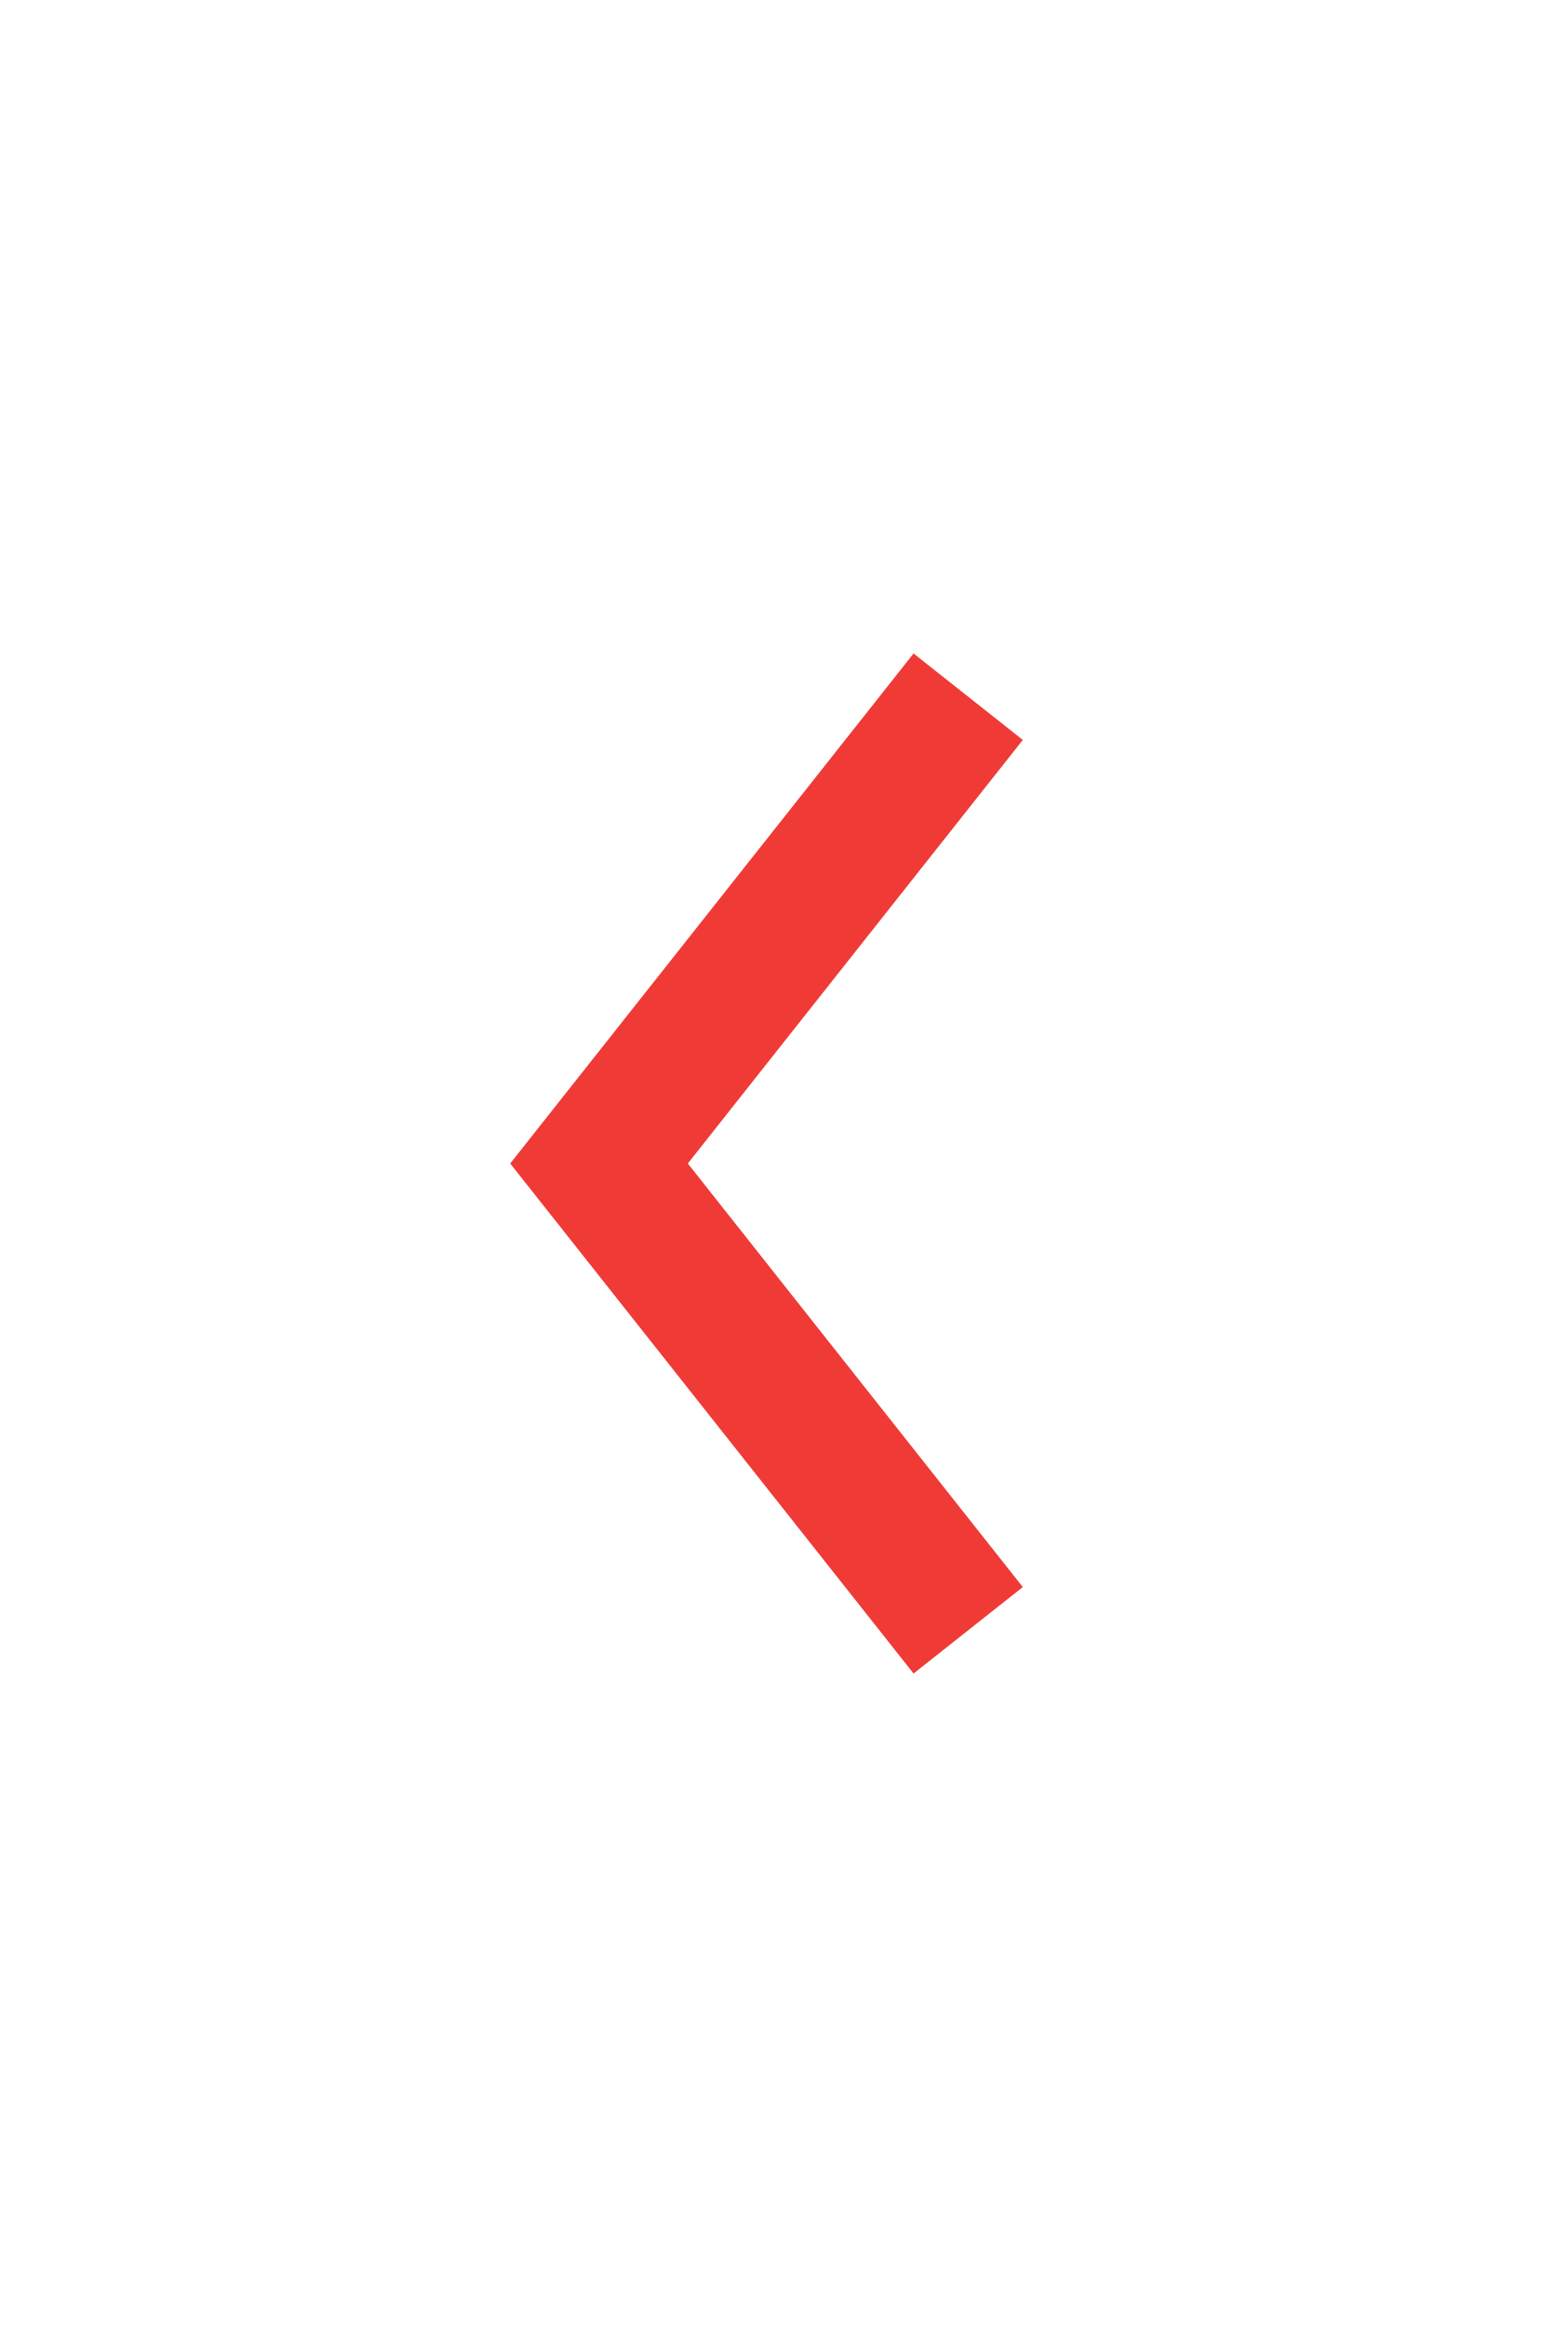
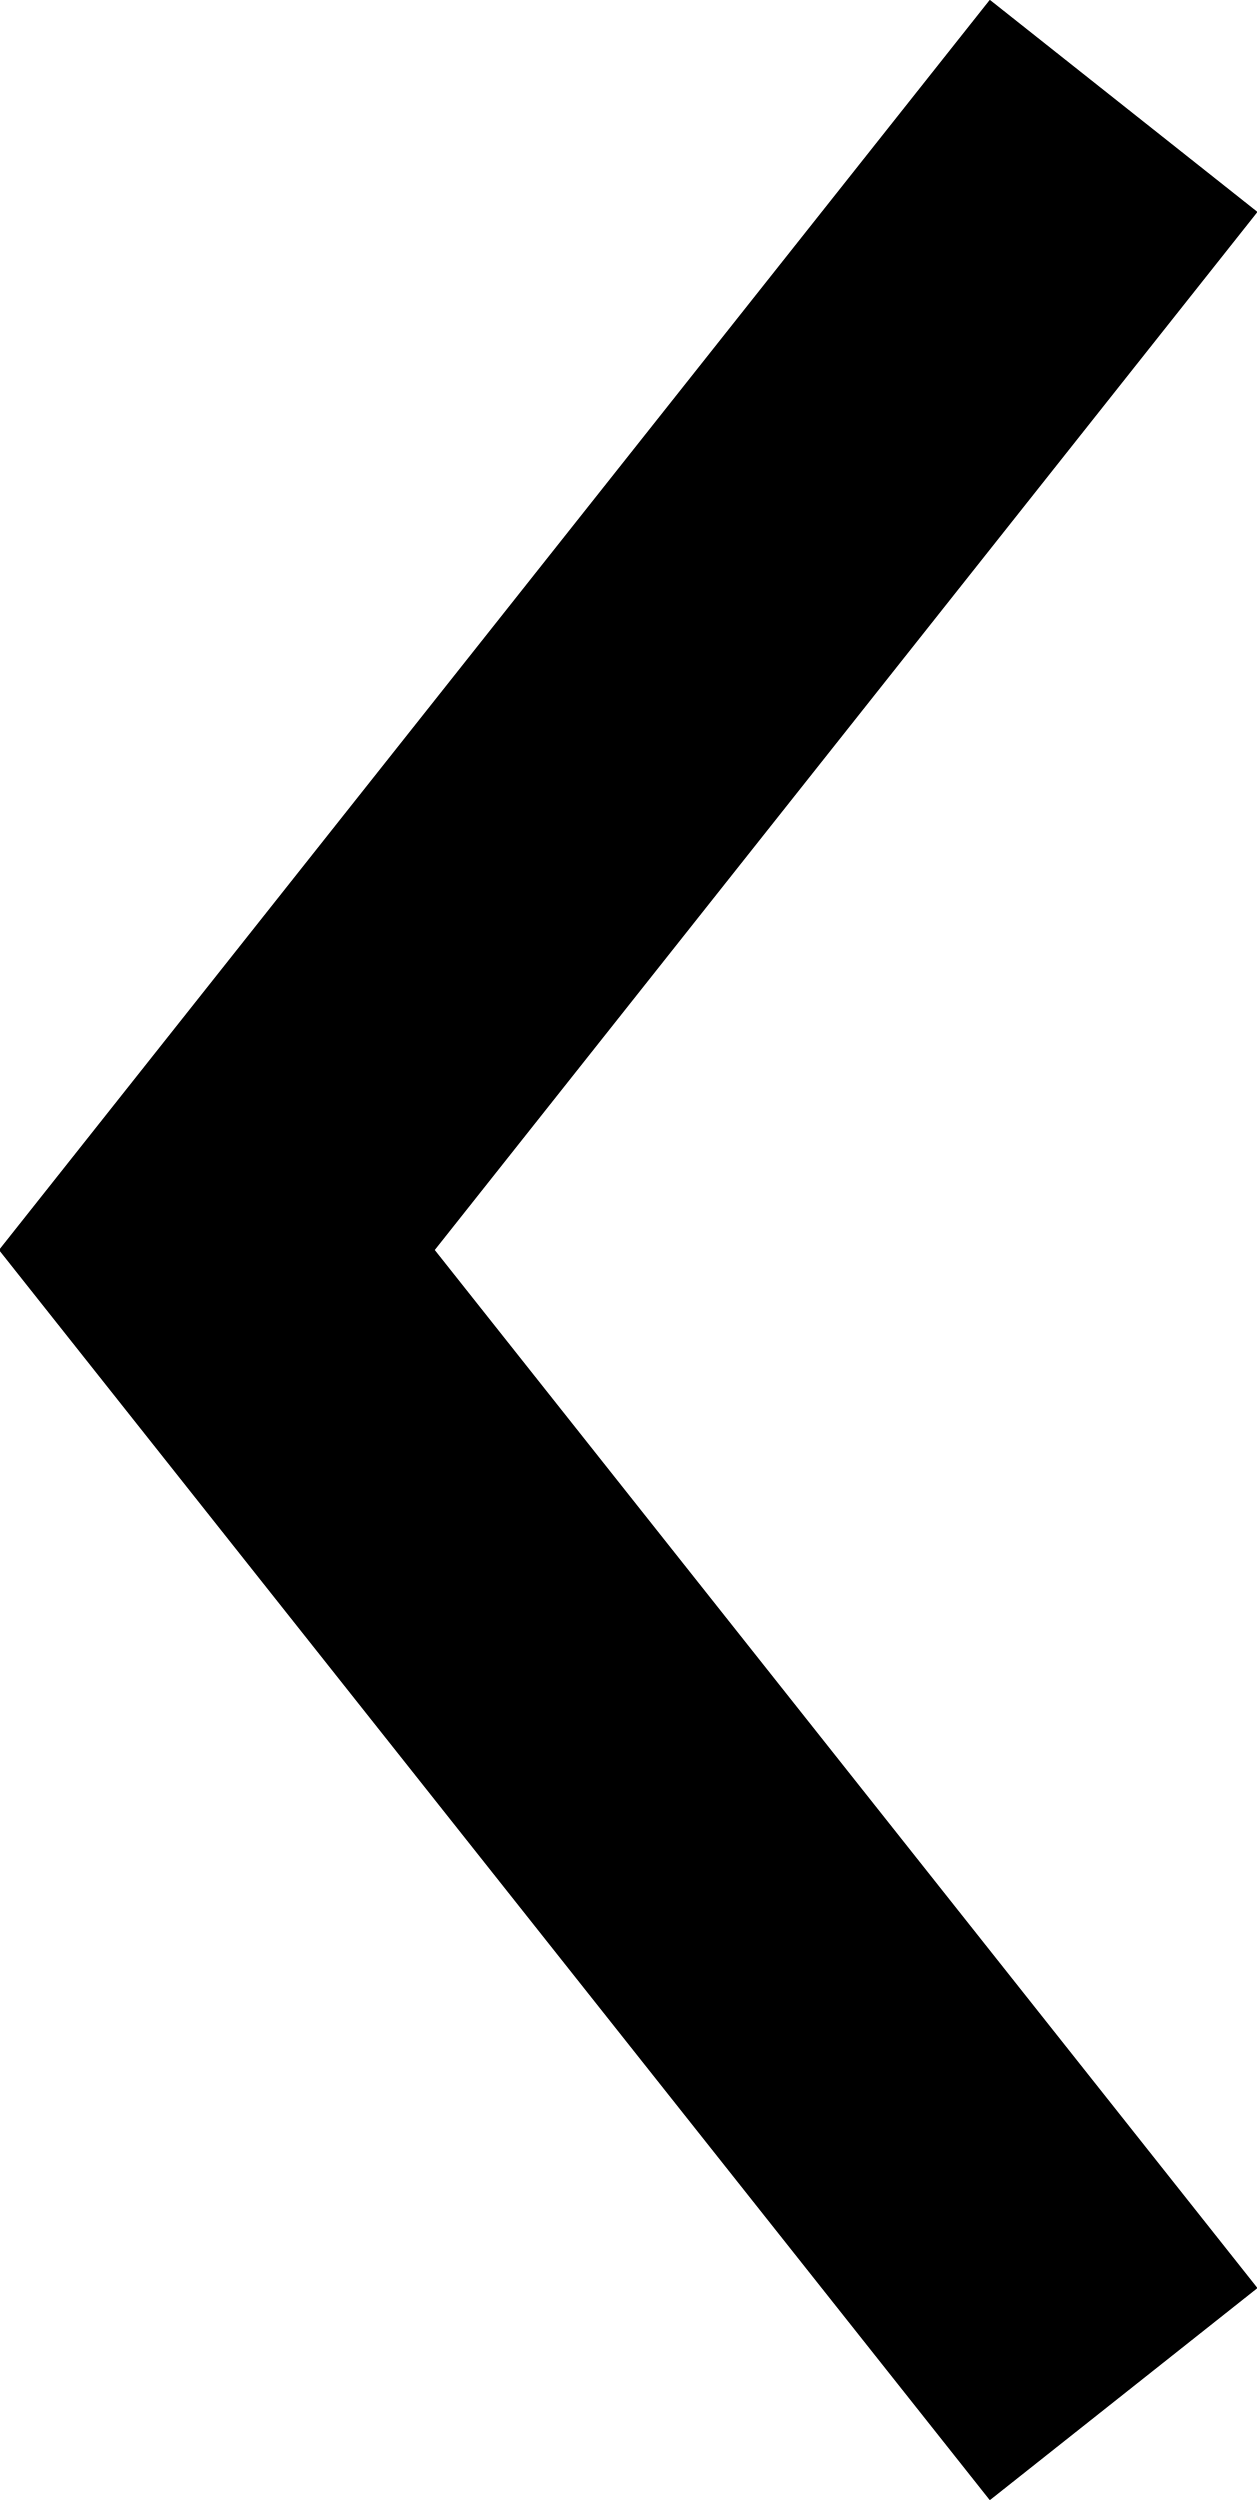
- <svg xmlns="http://www.w3.org/2000/svg" version="1.1" id="Layer_1" x="0px" y="0px" viewBox="0 0 22.5 33.4" style="enable-background:new 0 0 22.5 33.4;" xml:space="preserve">
-   <style type="text/css">
- 	.st0{fill:none;stroke:#EF3A36;stroke-width:2;stroke-miterlimit:10;}
- </style>
-   <polyline class="st0" points="13.9,23.4 8.6,16.7 13.9,10 " />
+ <svg xmlns="http://www.w3.org/2000/svg" id="Layer_1" data-name="Layer 1" viewBox="0 0 7.36 14.64">
+   <defs>
+     <style>.cls-1{fill:none;stroke:#000;stroke-miterlimit:10;stroke-width:2px;}</style>
+   </defs>
+   <polyline class="cls-1" points="6.58 14.02 1.27 7.32 6.58 0.62" />
</svg>
